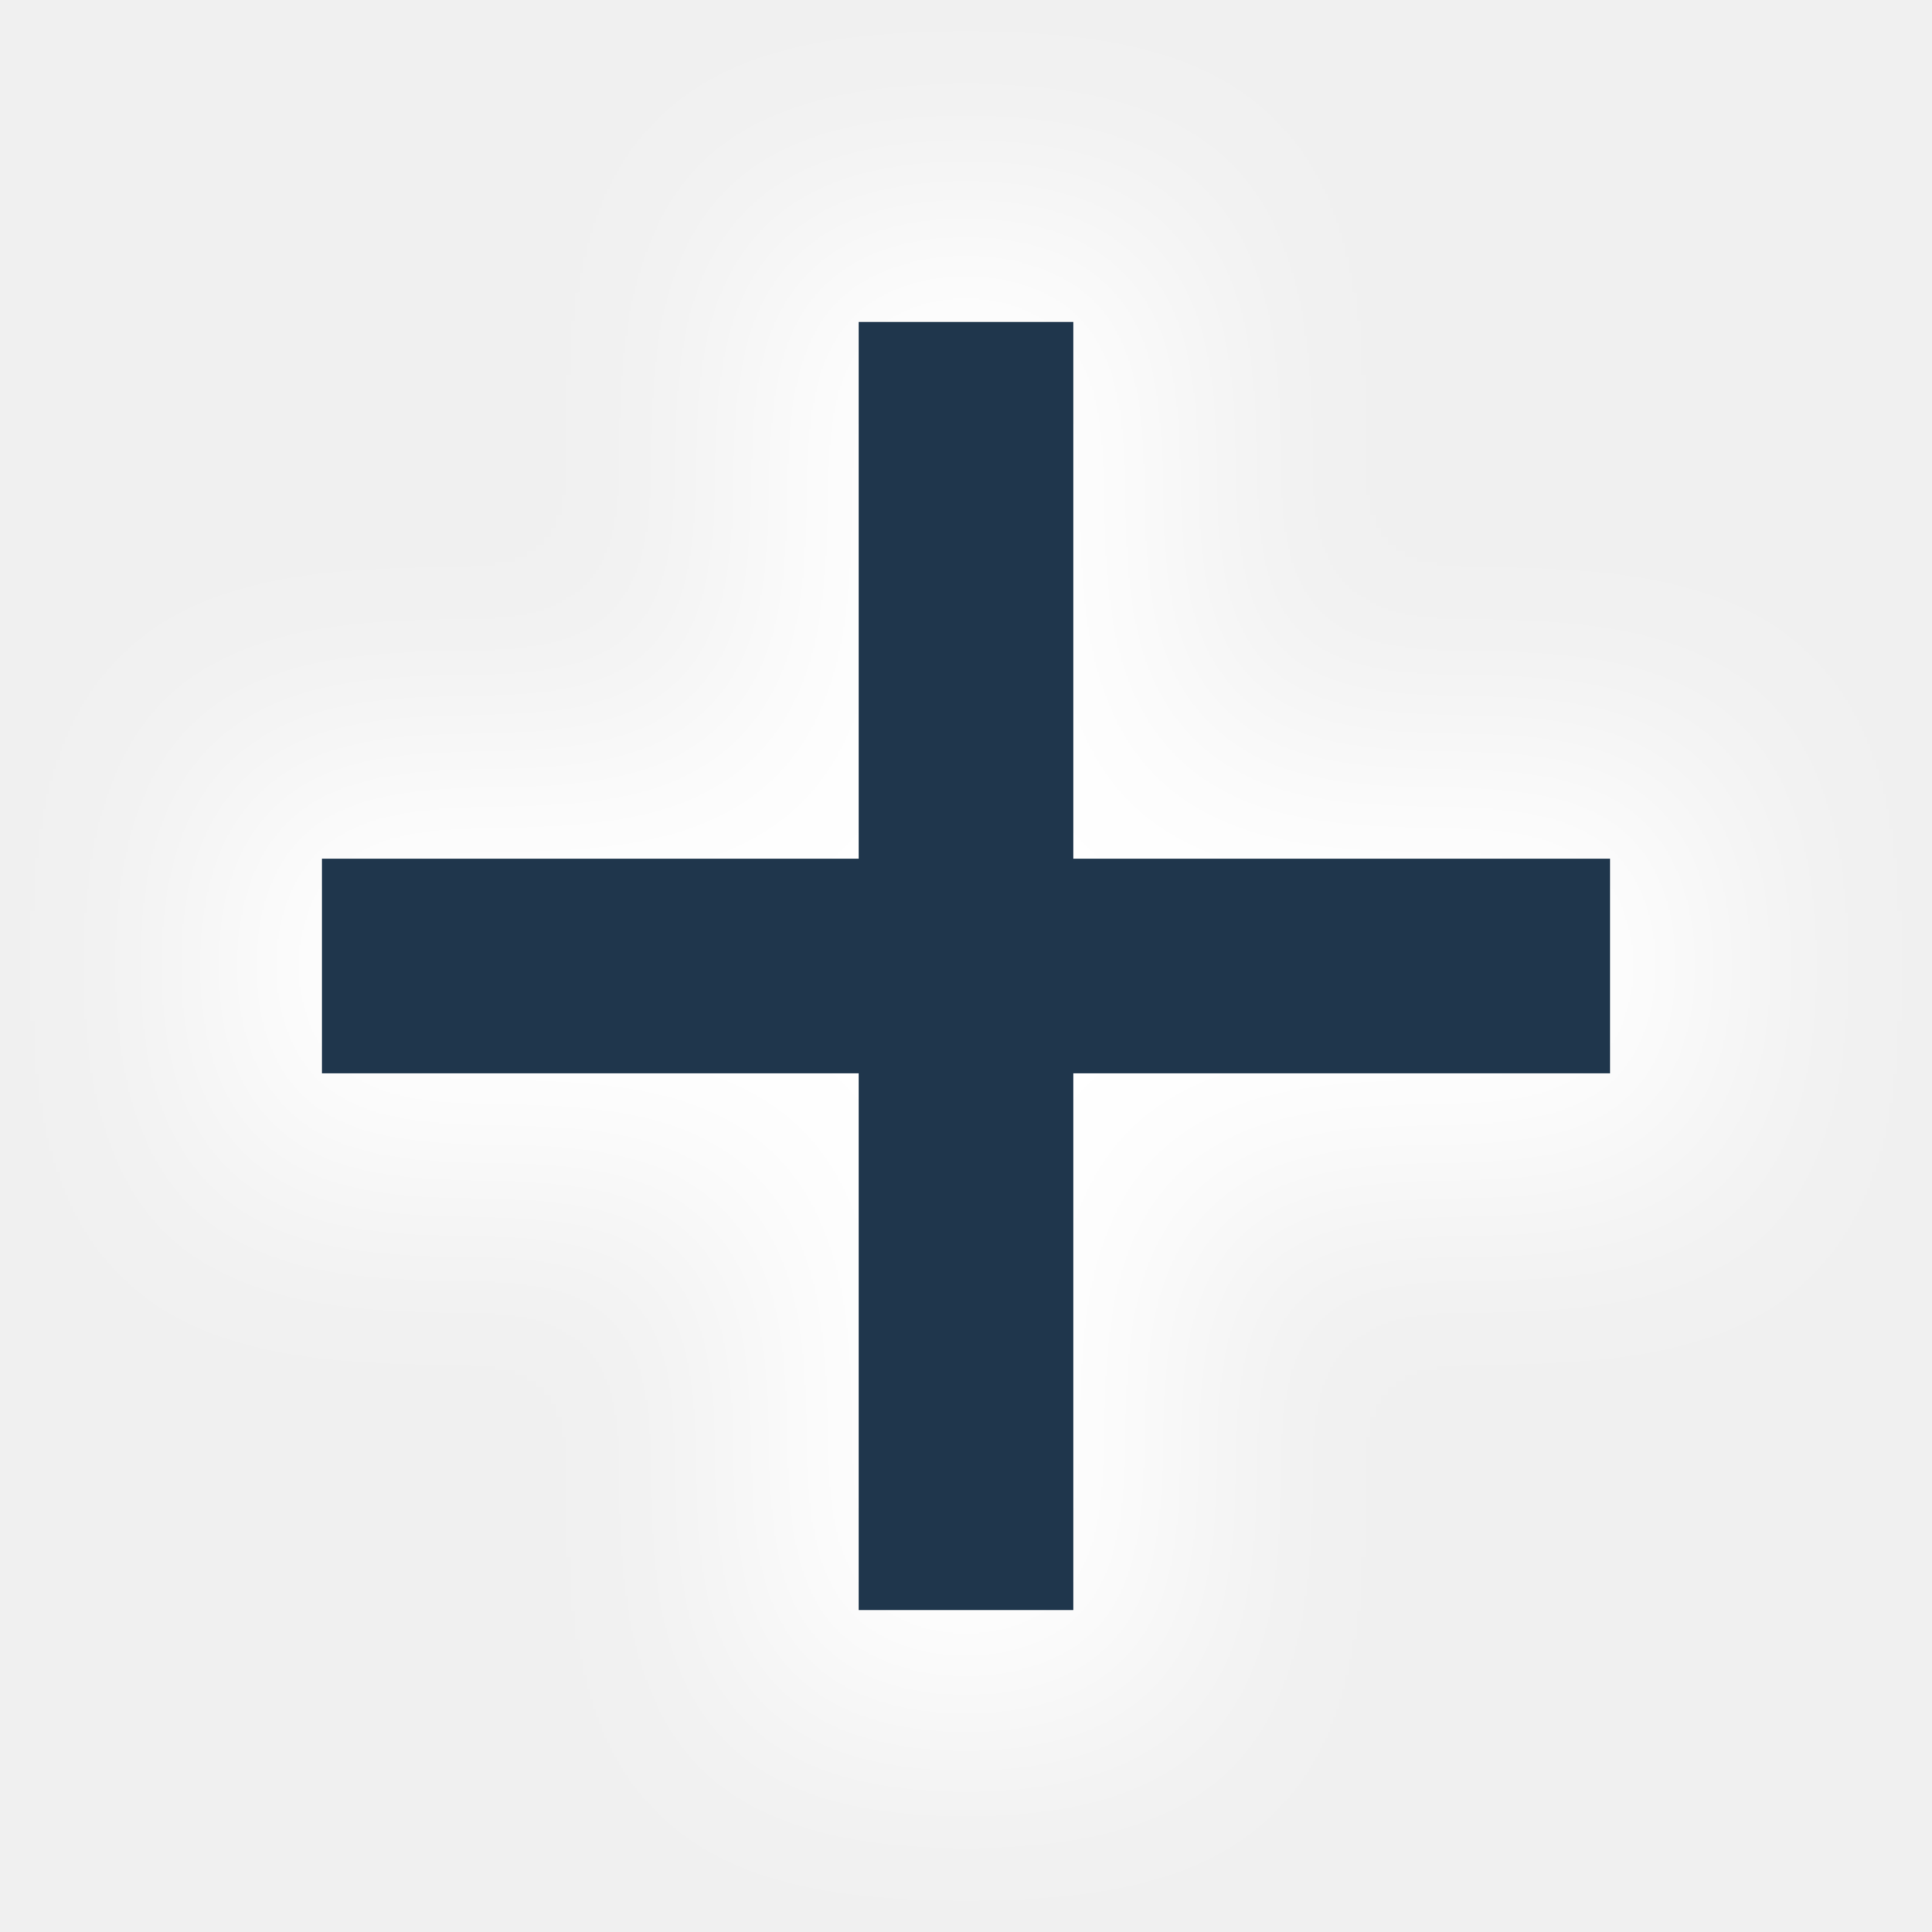
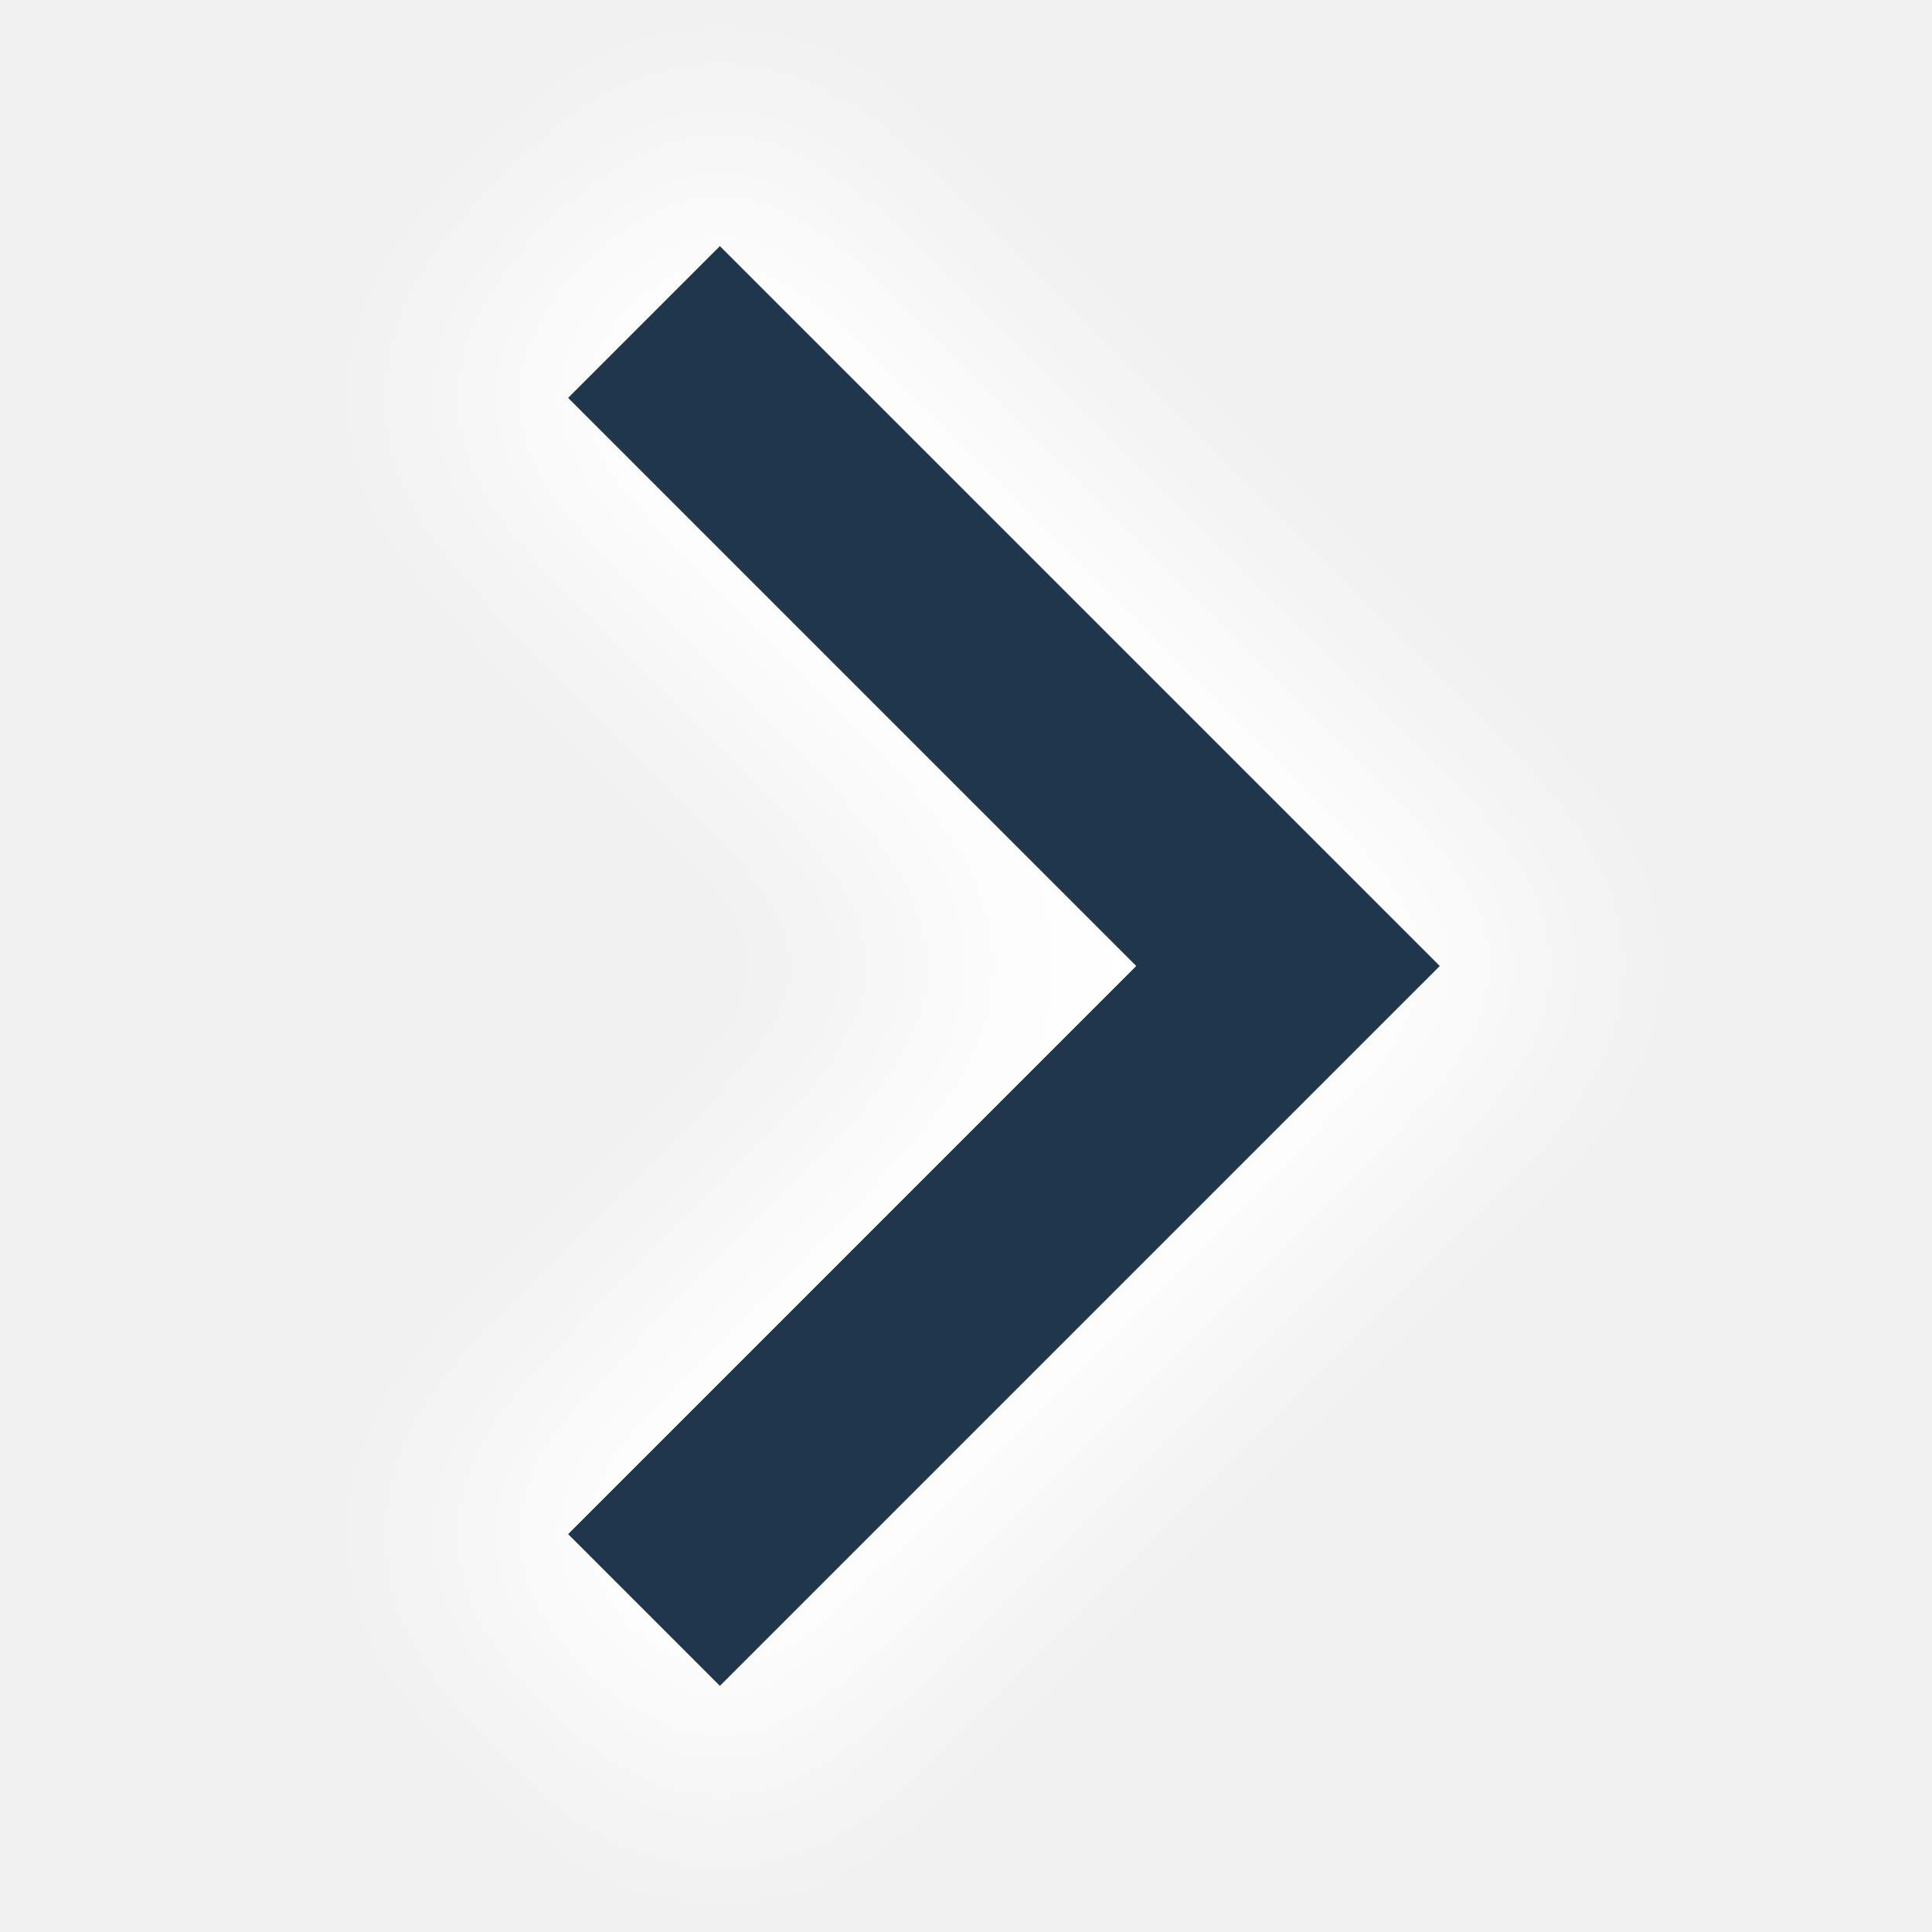
<svg xmlns="http://www.w3.org/2000/svg" xmlns:xlink="http://www.w3.org/1999/xlink" width="18" height="18">
  <defs>
-     <path id="a" d="M10 3H8v5H3v2h5v5h2v-5h5V8h-5z" />
+     <path id="a" d="M6.707 2.293L5.293 3.707 10.586 9l-5.293 5.293 1.414 1.414L13.414 9 6.707 2.293z" />
  </defs>
  <use fill="#fff" stroke="#fff" stroke-width="2" filter="blur(1px)" xlink:href="#a" />
  <use fill="#1f364c" xlink:href="#a" />
</svg>
